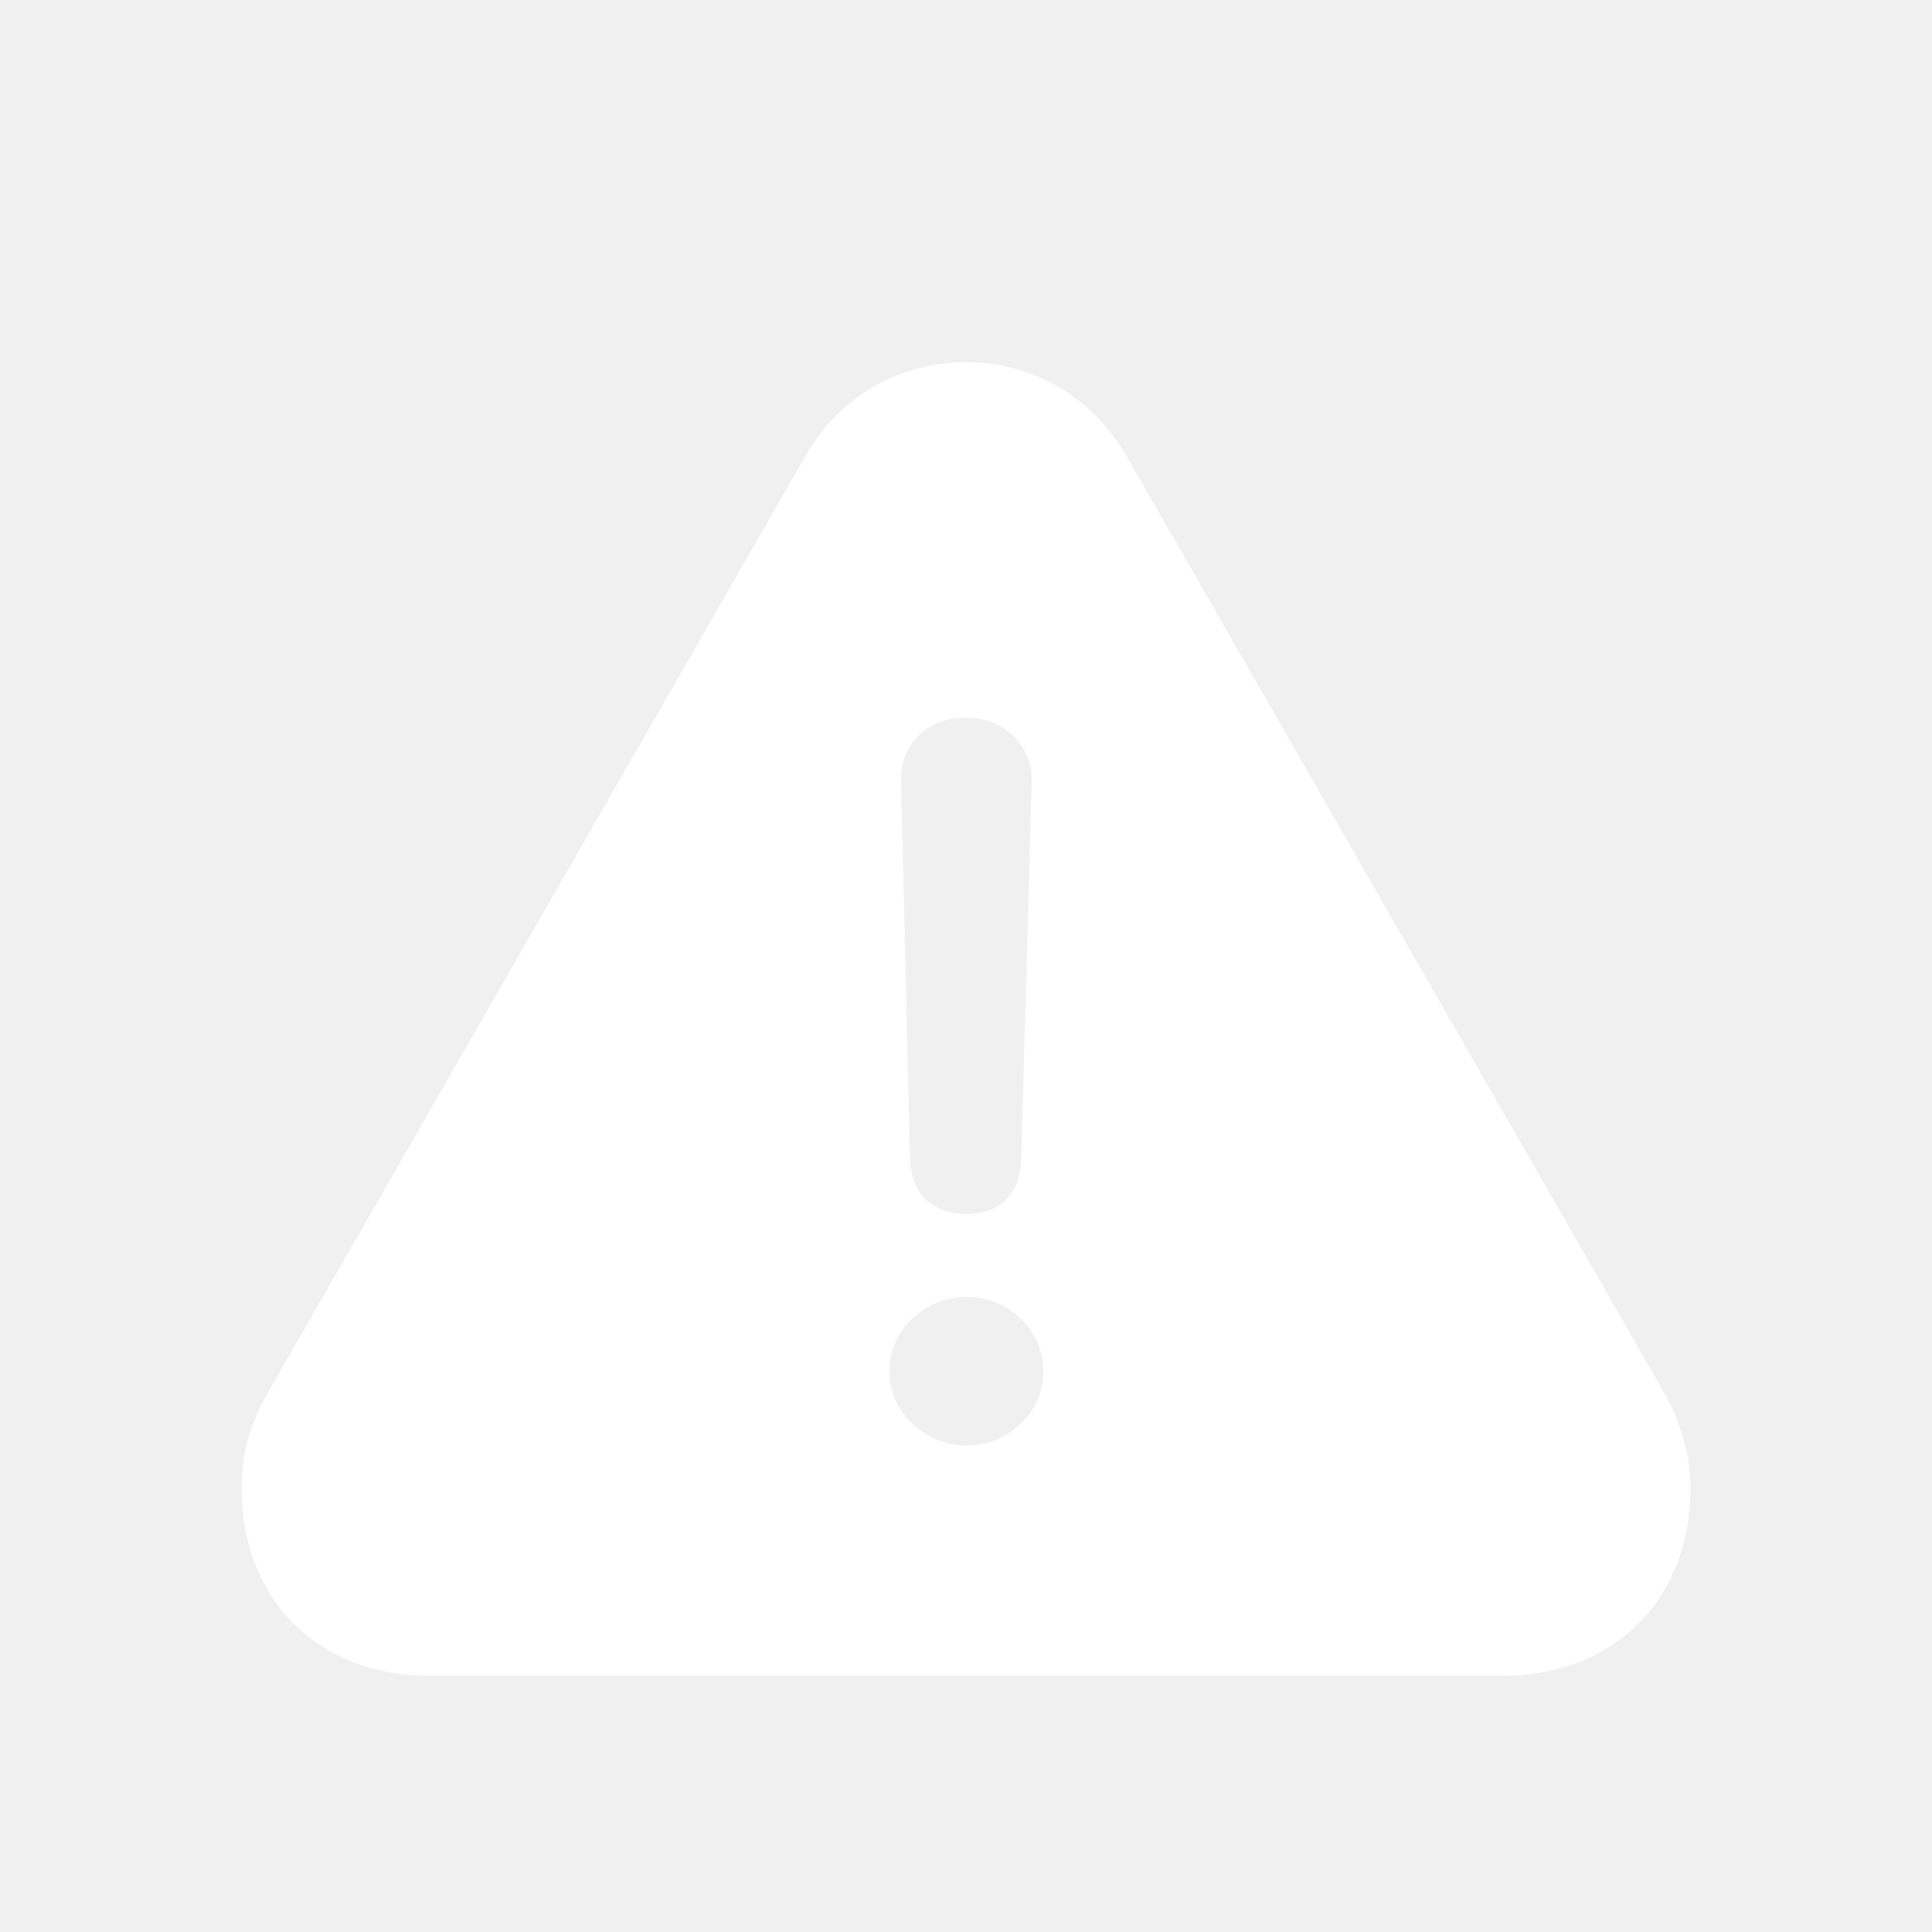
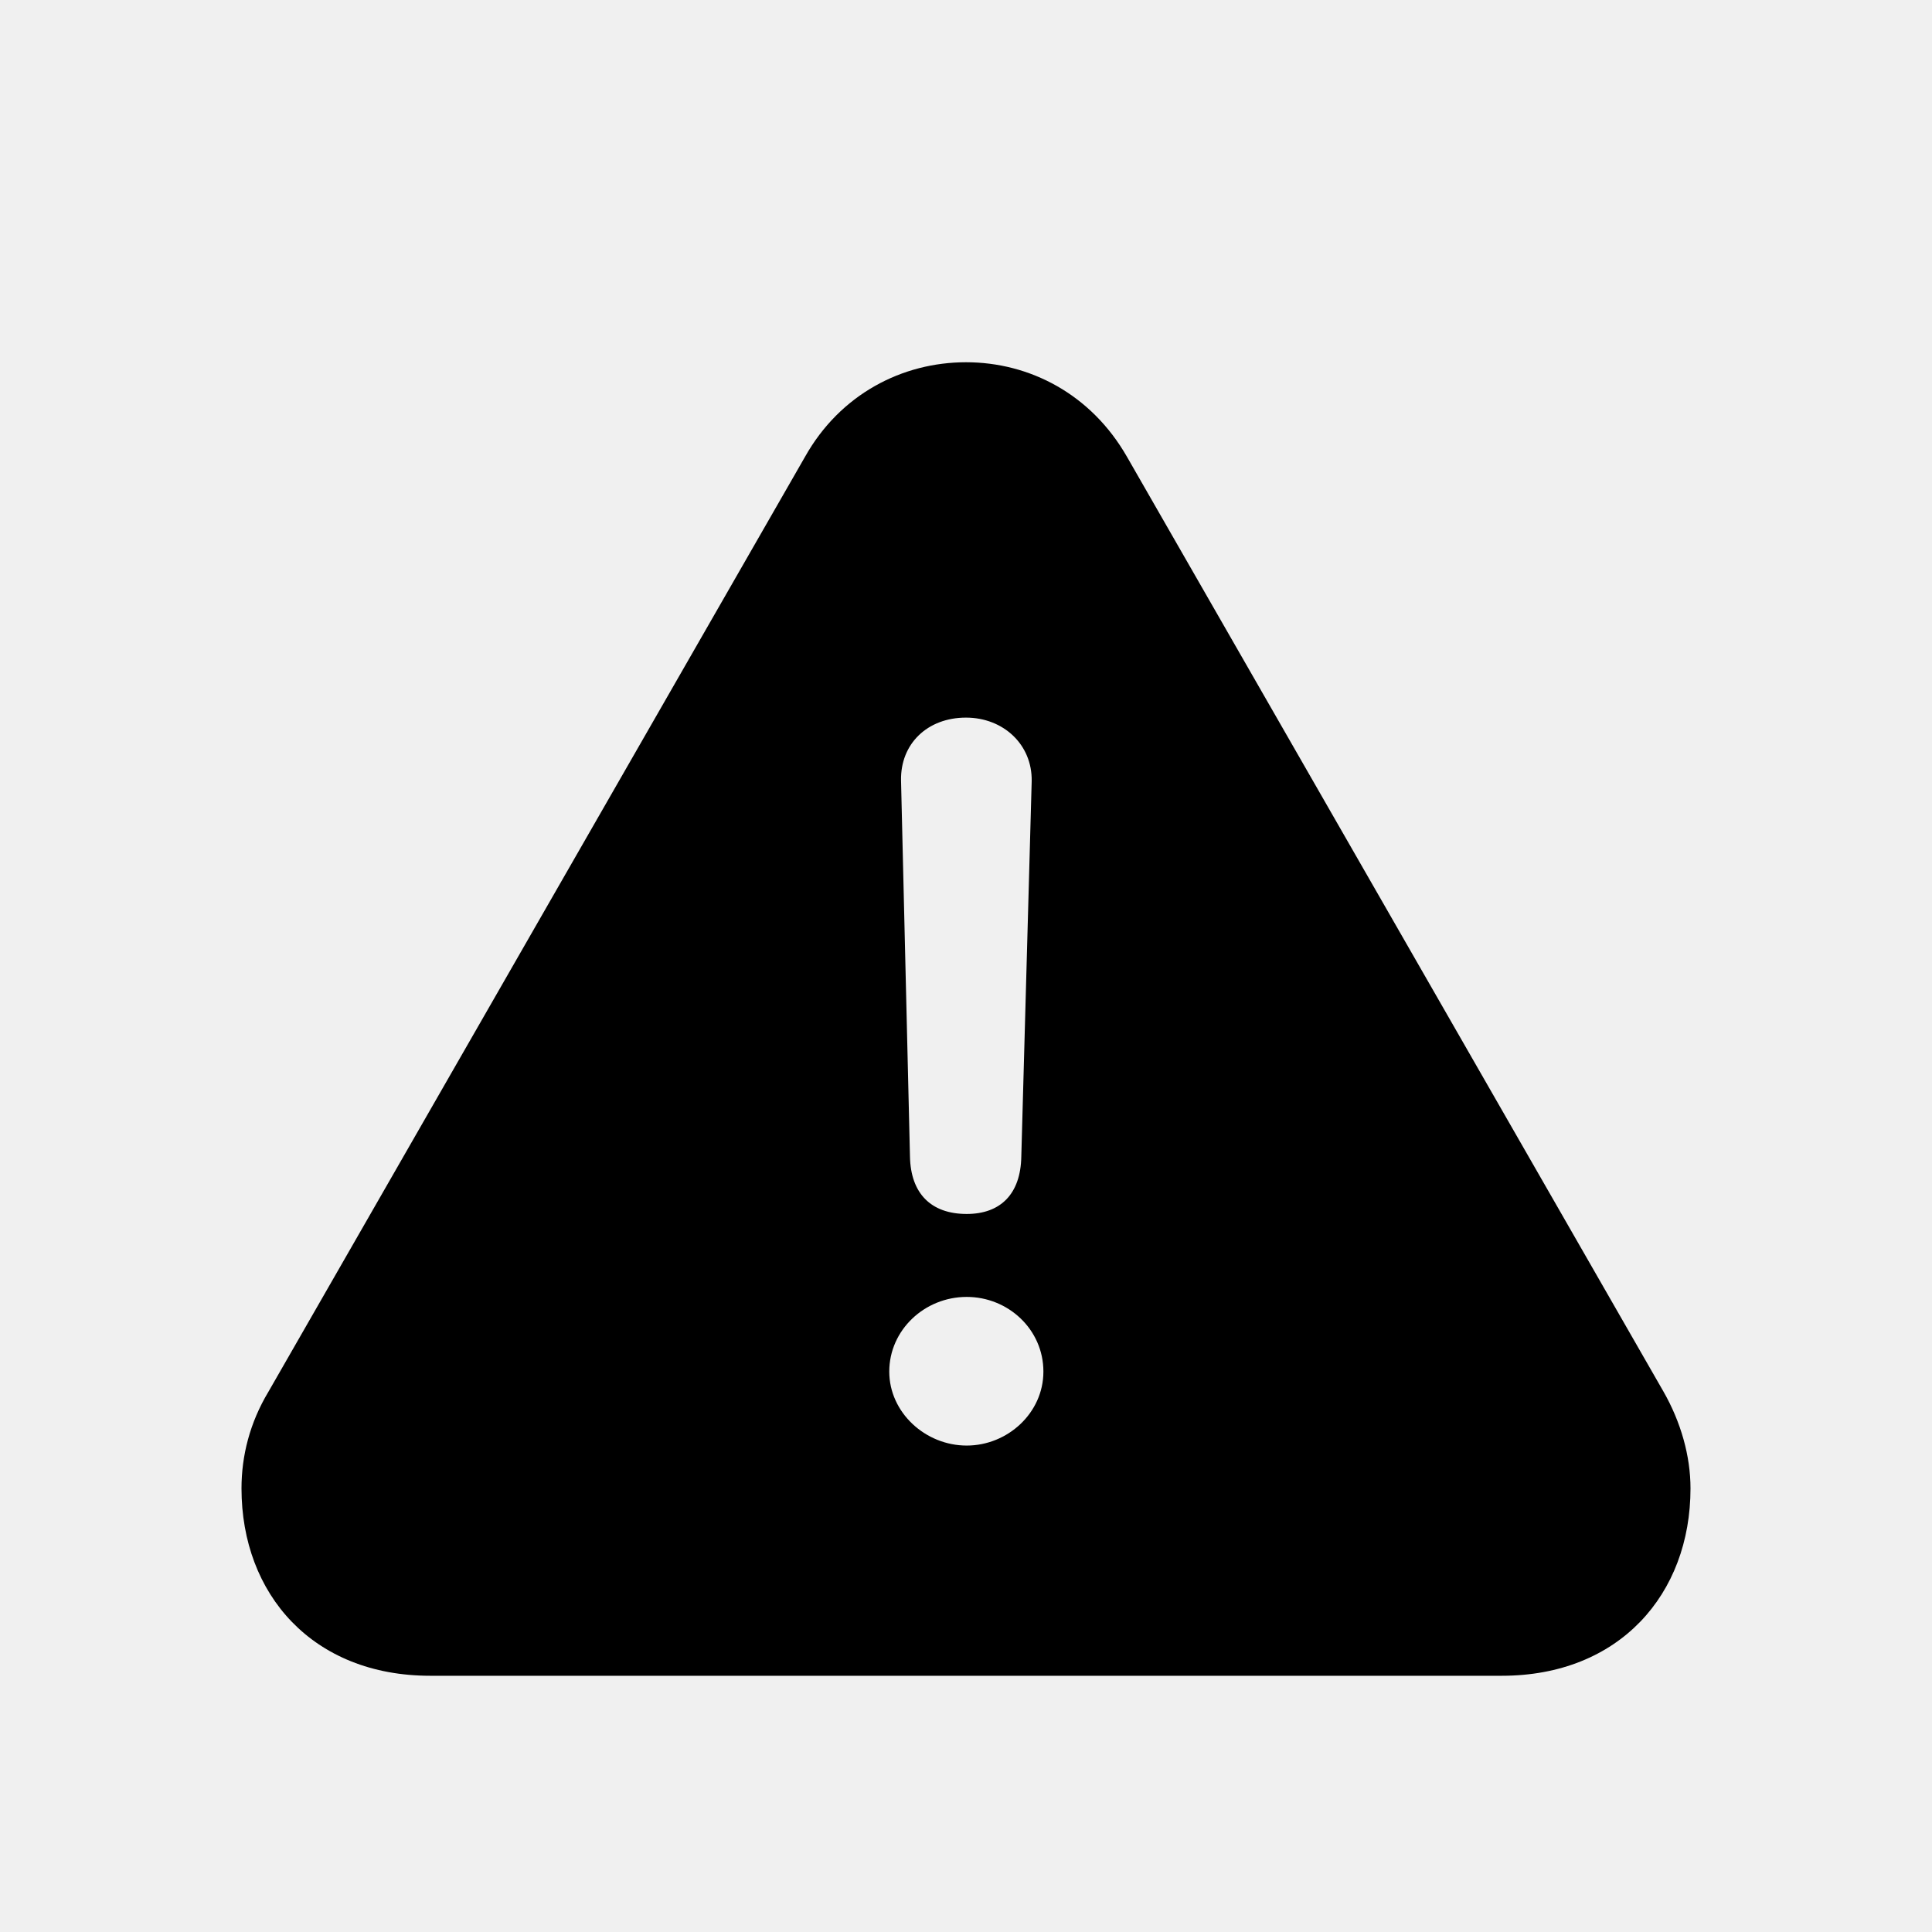
<svg xmlns="http://www.w3.org/2000/svg" width="32" height="32" viewBox="0 0 32 32" fill="none">
  <g id="warning_icon">
-     <path id="warning" d="M7.126 27.756C5.179 27.756 4 26.405 4 24.653C4 24.114 4.137 23.565 4.447 23.05L13.332 7.569C13.916 6.527 14.947 6 16 6C17.053 6 18.073 6.527 18.668 7.569L27.553 23.05C27.84 23.553 28 24.114 28 24.653C28 26.405 26.821 27.756 24.874 27.756H7.126ZM16.012 20.107C16.573 20.107 16.905 19.775 16.916 19.157L17.088 12.939C17.099 12.332 16.618 11.886 16 11.886C15.359 11.886 14.912 12.321 14.924 12.928L15.072 19.157C15.084 19.763 15.416 20.107 16.012 20.107ZM16.012 23.943C16.687 23.943 17.282 23.405 17.282 22.718C17.282 22.019 16.698 21.481 16.012 21.481C15.313 21.481 14.729 22.03 14.729 22.718C14.729 23.393 15.324 23.943 16.012 23.943Z" fill="white" />
+     <path id="warning" d="M7.126 27.756C5.179 27.756 4 26.405 4 24.653C4 24.114 4.137 23.565 4.447 23.05L13.332 7.569C13.916 6.527 14.947 6 16 6C17.053 6 18.073 6.527 18.668 7.569L27.553 23.05C27.84 23.553 28 24.114 28 24.653C28 26.405 26.821 27.756 24.874 27.756H7.126ZM16.012 20.107C16.573 20.107 16.905 19.775 16.916 19.157L17.088 12.939C17.099 12.332 16.618 11.886 16 11.886C15.359 11.886 14.912 12.321 14.924 12.928L15.072 19.157C15.084 19.763 15.416 20.107 16.012 20.107ZM16.012 23.943C16.687 23.943 17.282 23.405 17.282 22.718C17.282 22.019 16.698 21.481 16.012 21.481C15.313 21.481 14.729 22.03 14.729 22.718C14.729 23.393 15.324 23.943 16.012 23.943Z" fill="currentColor" />
  </g>
</svg>
